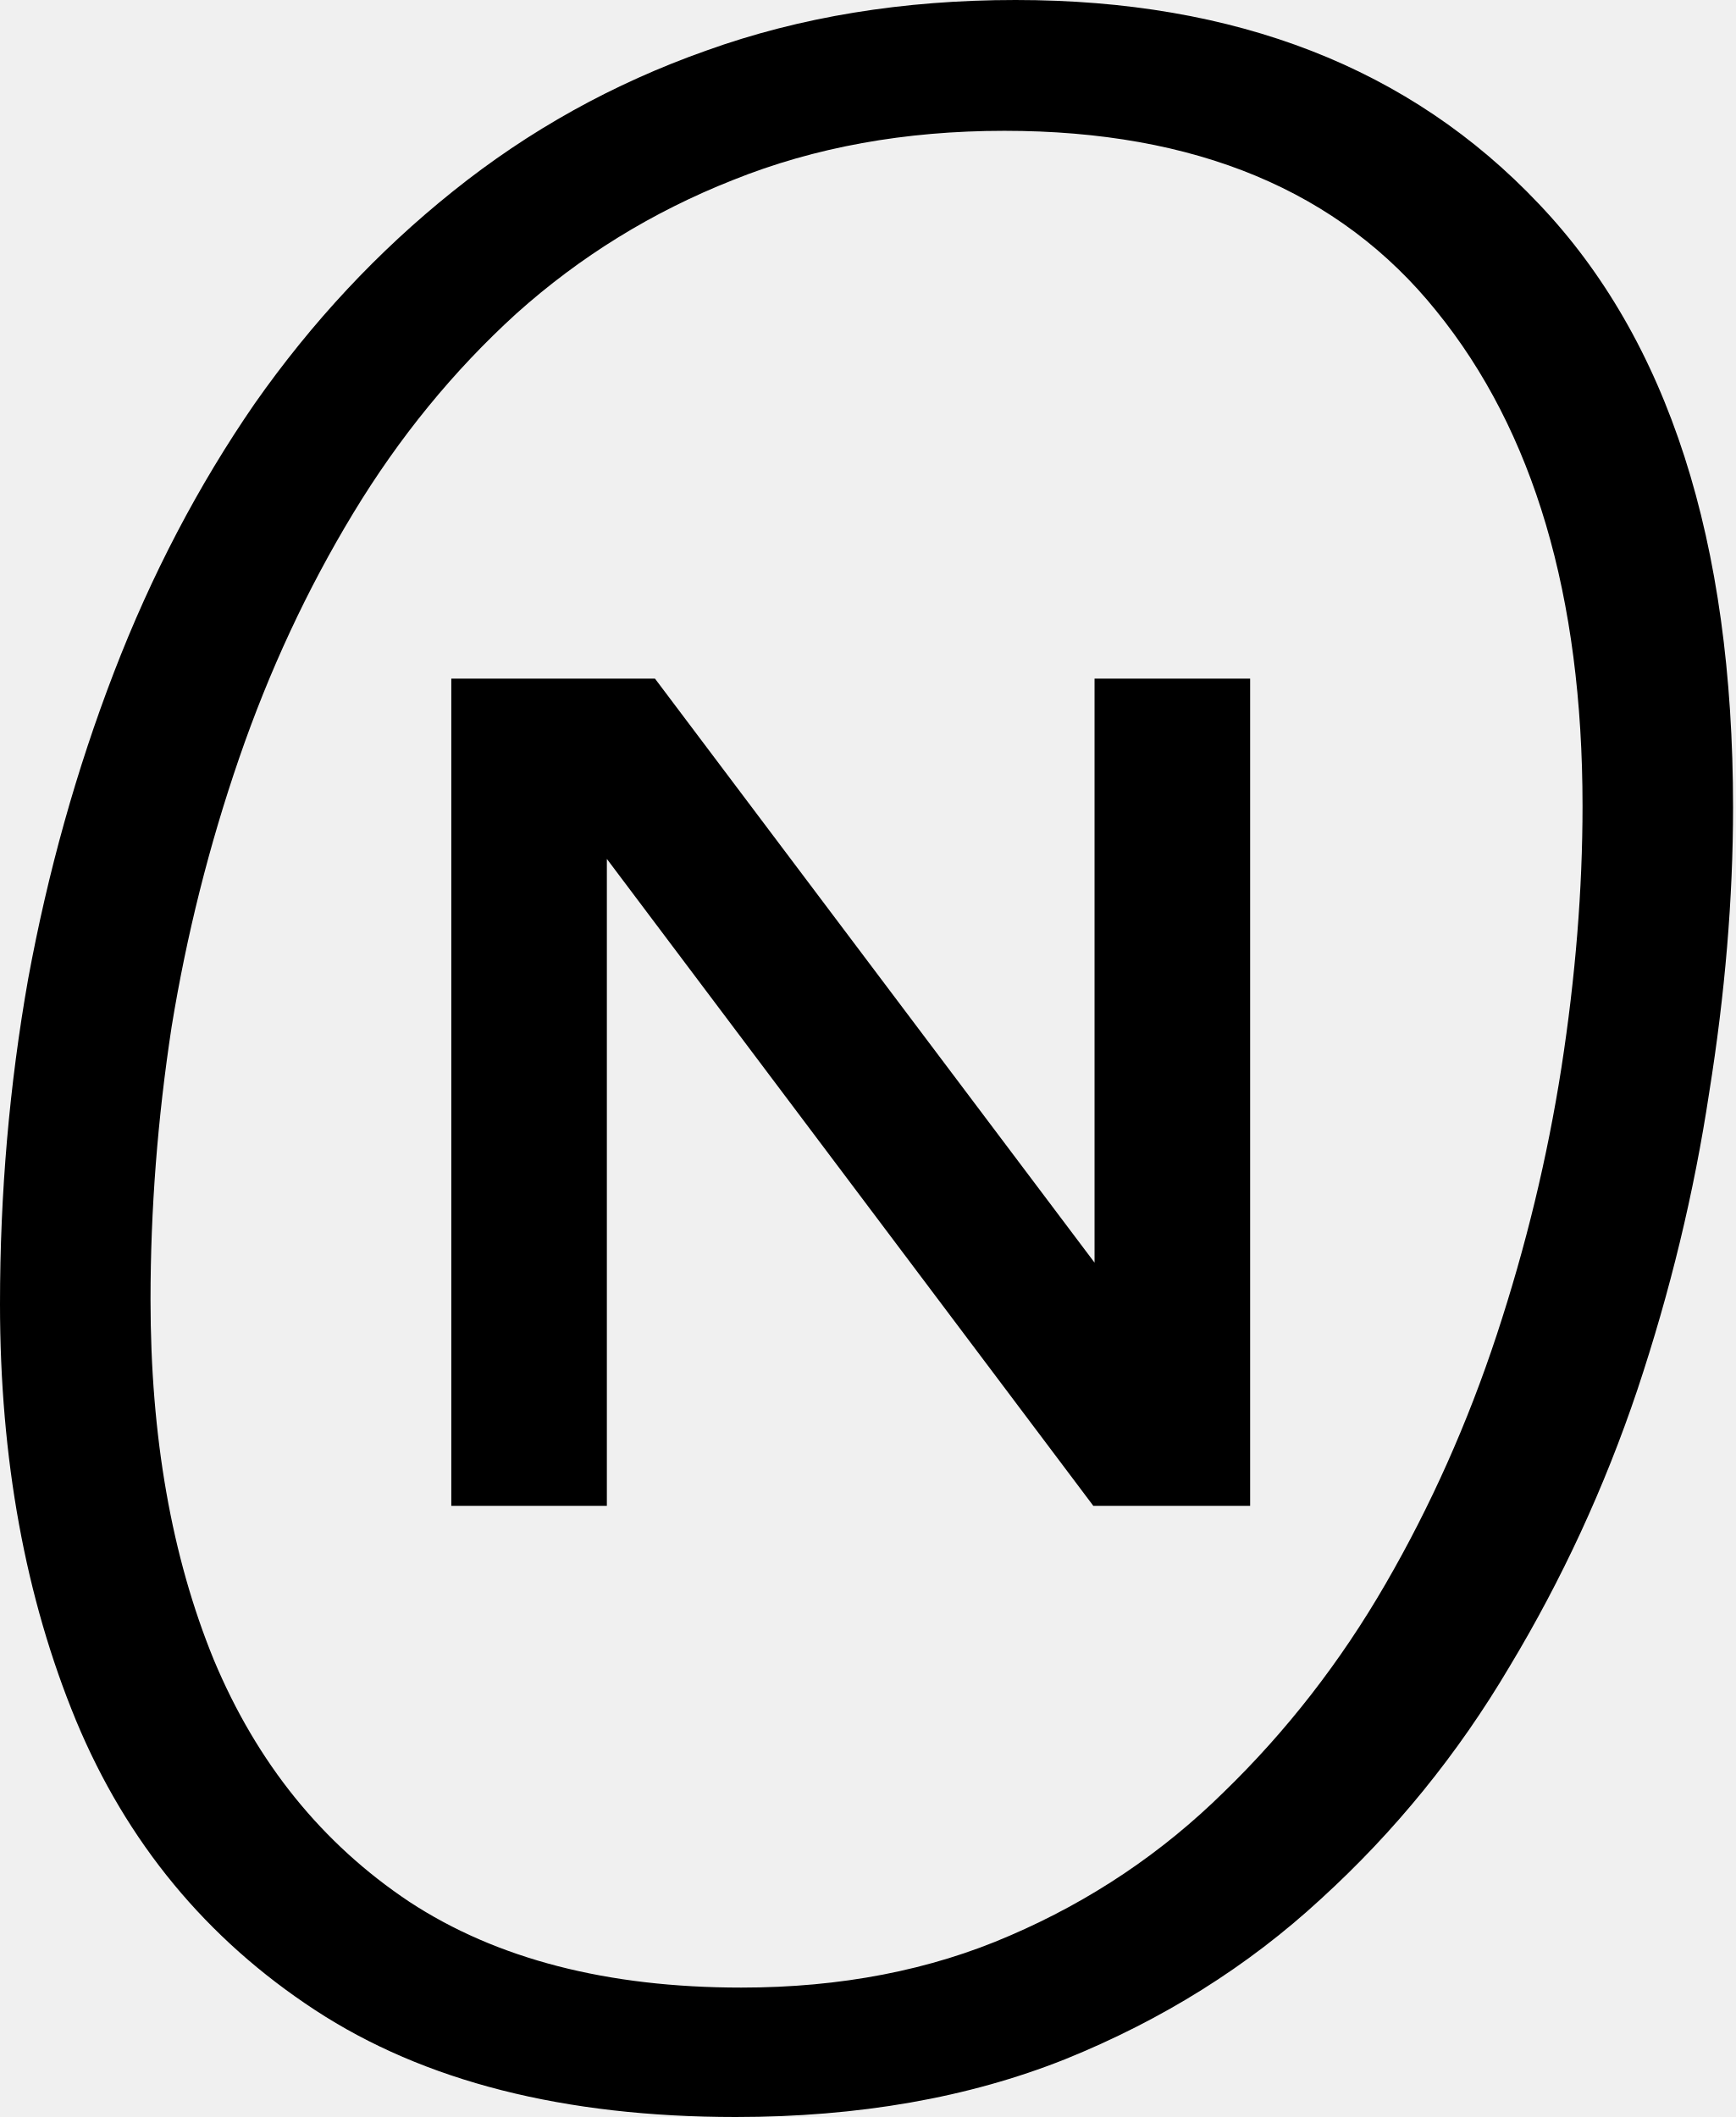
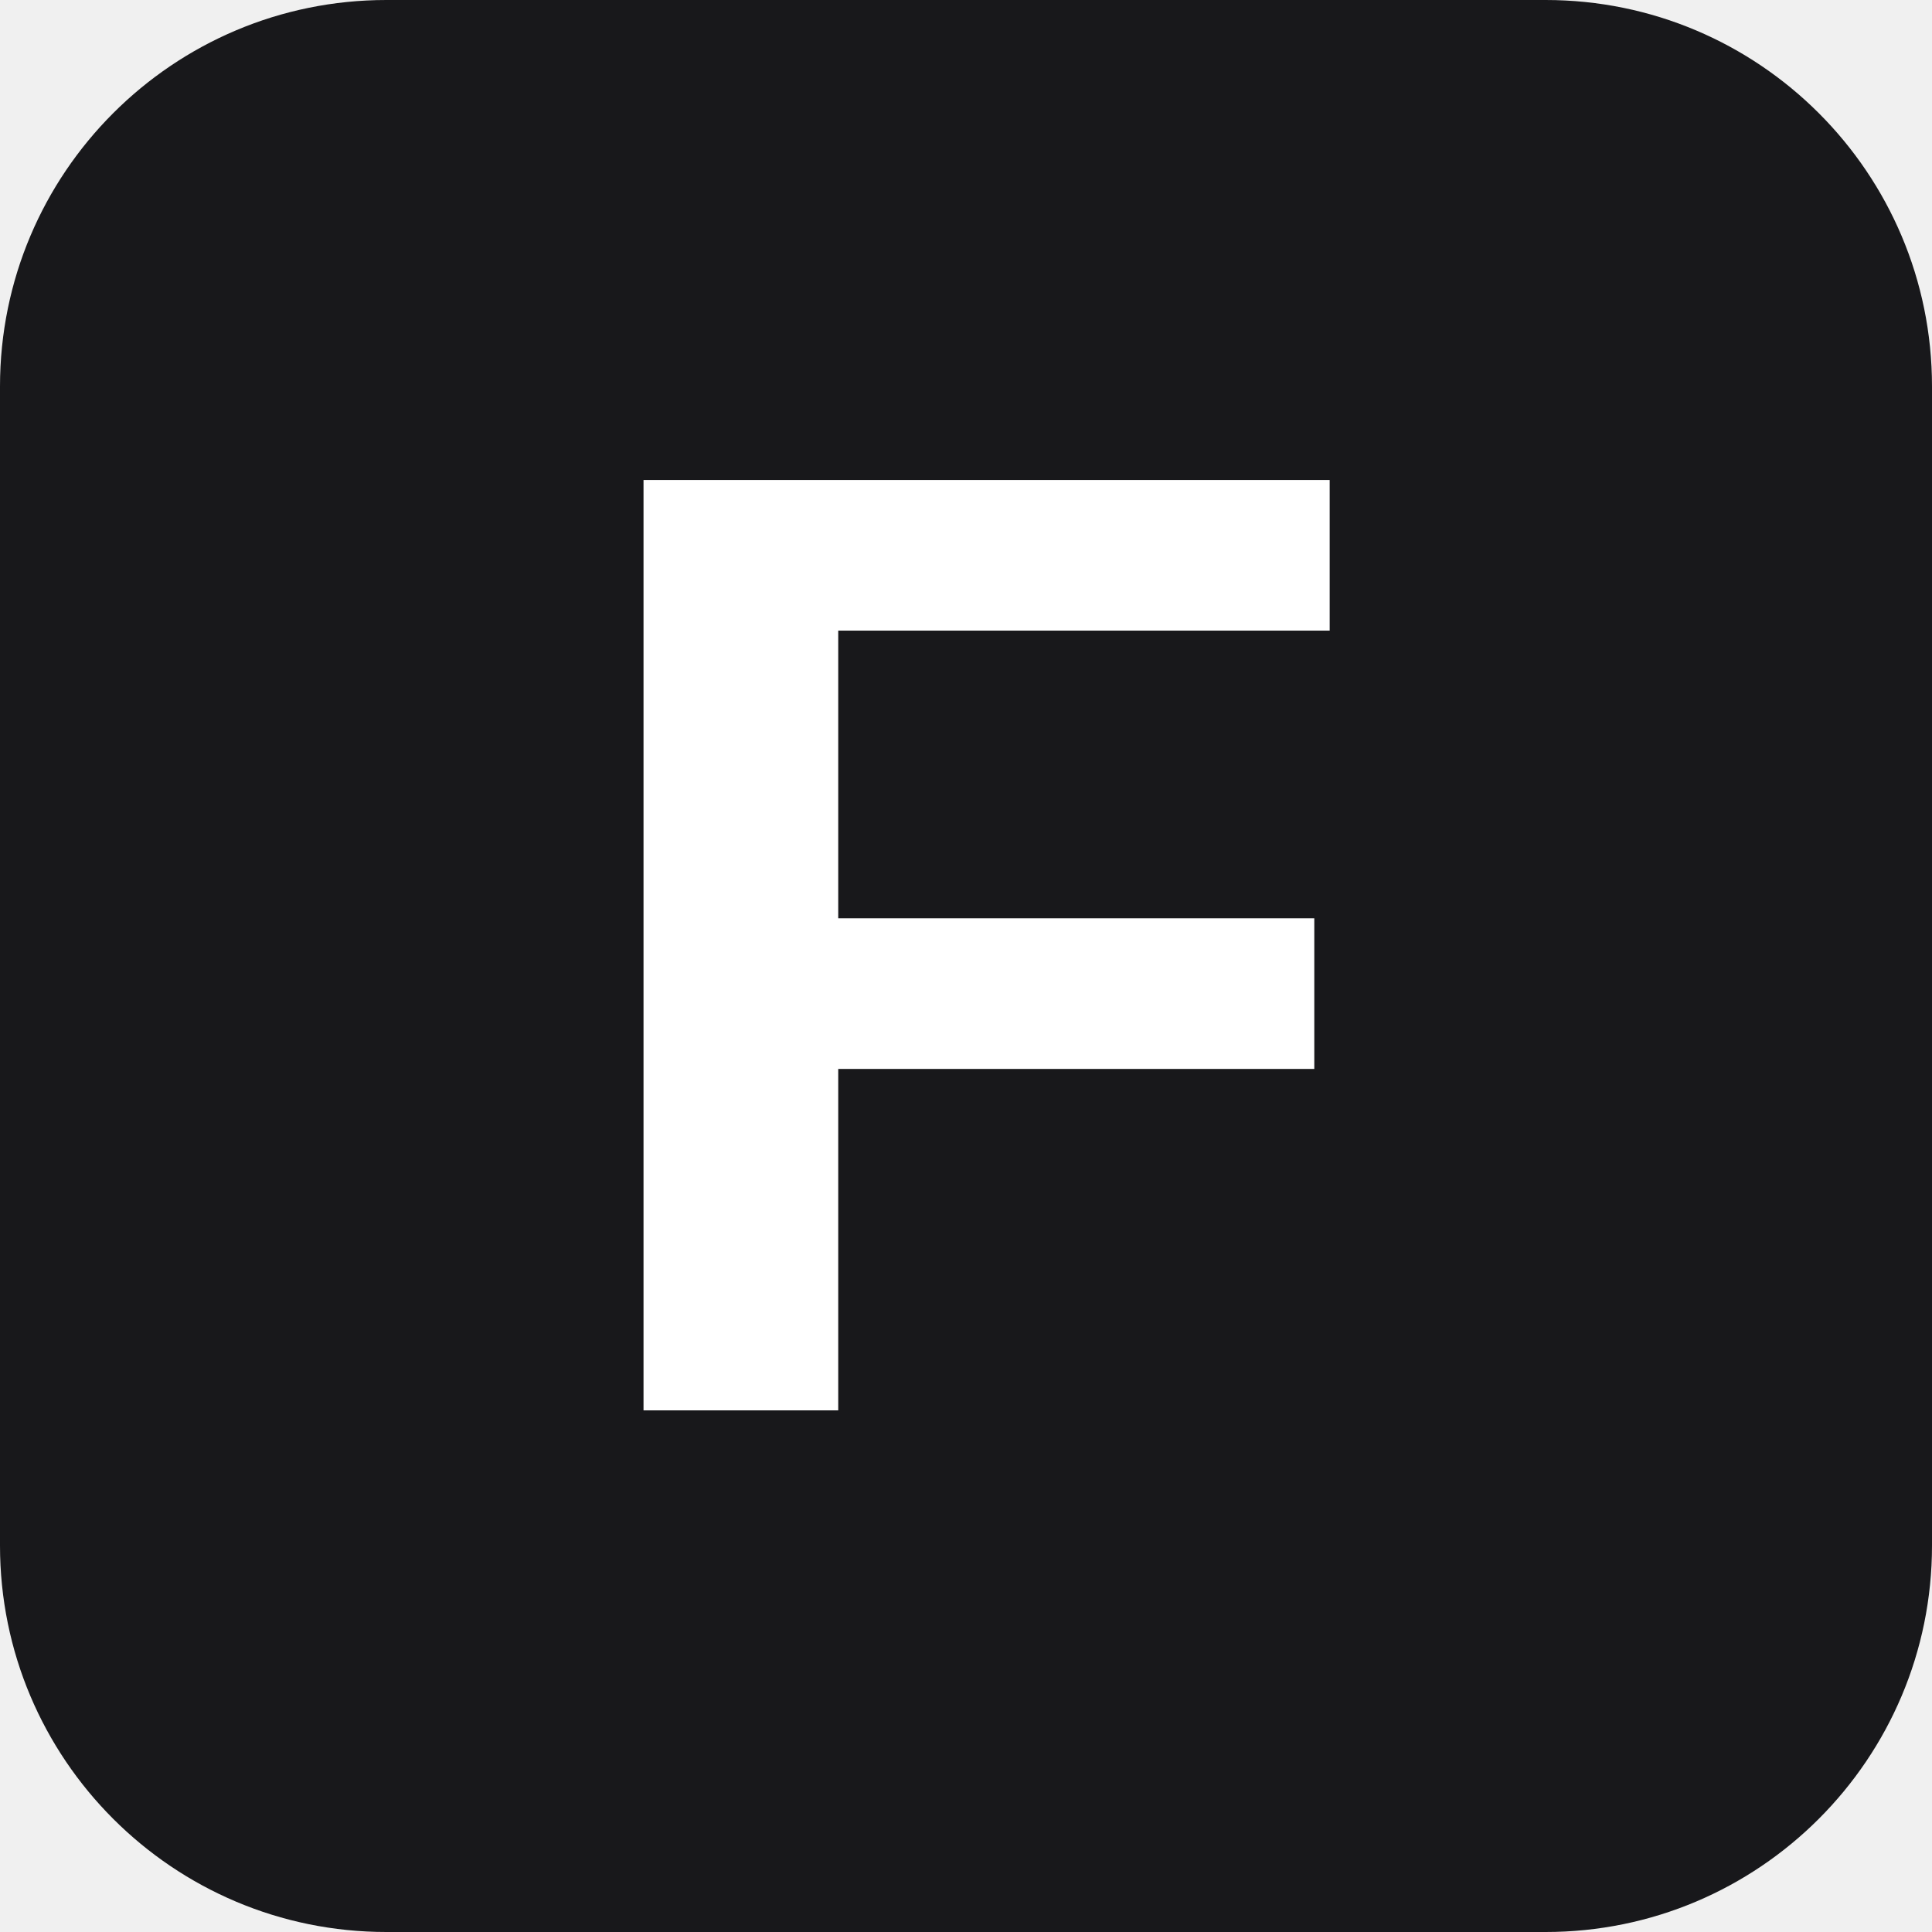
- <svg xmlns="http://www.w3.org/2000/svg" width="82" height="100" viewBox="0 0 82 100" fill="none">
-   <path d="M34.751 100C26.645 100 20.022 98.317 14.884 94.95C9.745 91.584 5.98 87.021 3.588 81.263C1.196 75.46 0 68.904 0 61.595C0 56.368 0.443 51.251 1.329 46.246C2.259 41.196 3.61 36.368 5.382 31.761C7.154 27.154 9.369 22.924 12.027 19.07C14.729 15.216 17.852 11.871 21.395 9.037C24.983 6.157 28.97 3.942 33.355 2.392C37.785 0.797 42.658 0 47.973 0C58.383 0 66.622 3.212 72.691 9.635C78.804 16.058 81.861 25.559 81.861 38.139C81.861 42.436 81.484 46.932 80.731 51.628C80.022 56.323 78.893 60.997 77.342 65.648C75.792 70.255 73.776 74.618 71.296 78.737C68.859 82.857 65.891 86.512 62.392 89.701C58.937 92.89 54.906 95.415 50.299 97.276C45.736 99.092 40.554 100 34.751 100ZM35.017 93.887C39.712 93.887 43.942 93.068 47.708 91.429C51.517 89.79 54.884 87.53 57.807 84.651C60.775 81.772 63.322 78.494 65.448 74.817C67.575 71.141 69.325 67.22 70.698 63.056C72.071 58.893 73.09 54.684 73.754 50.432C74.419 46.135 74.751 42.016 74.751 38.073C74.751 28.151 72.447 20.354 67.841 14.684C63.278 9.014 56.478 6.179 47.442 6.179C42.746 6.179 38.472 6.955 34.618 8.505C30.808 10.011 27.398 12.115 24.385 14.817C21.418 17.519 18.848 20.665 16.678 24.253C14.507 27.84 12.713 31.694 11.296 35.814C9.878 39.934 8.815 44.164 8.106 48.505C7.442 52.846 7.11 57.143 7.11 61.395C7.11 67.863 8.106 73.533 10.1 78.405C12.137 83.278 15.216 87.088 19.335 89.834C23.455 92.536 28.682 93.887 35.017 93.887Z" fill="black" />
-   <path d="M21.317 71.131V32.057H30.939L51.701 59.642V32.057H59.05V71.131H51.643L28.665 40.572V71.131H21.317Z" fill="black" />
+ <svg xmlns="http://www.w3.org/2000/svg" viewBox="0 0 100 100" width="100" height="100">
+   <rect width="100" height="100" rx="20" fill="#18181b" />
+   <text x="50" y="73" font-family="Arial, Helvetica, sans-serif" font-weight="900" font-size="70" fill="#ffffff" text-anchor="middle">F</text>
</svg>
